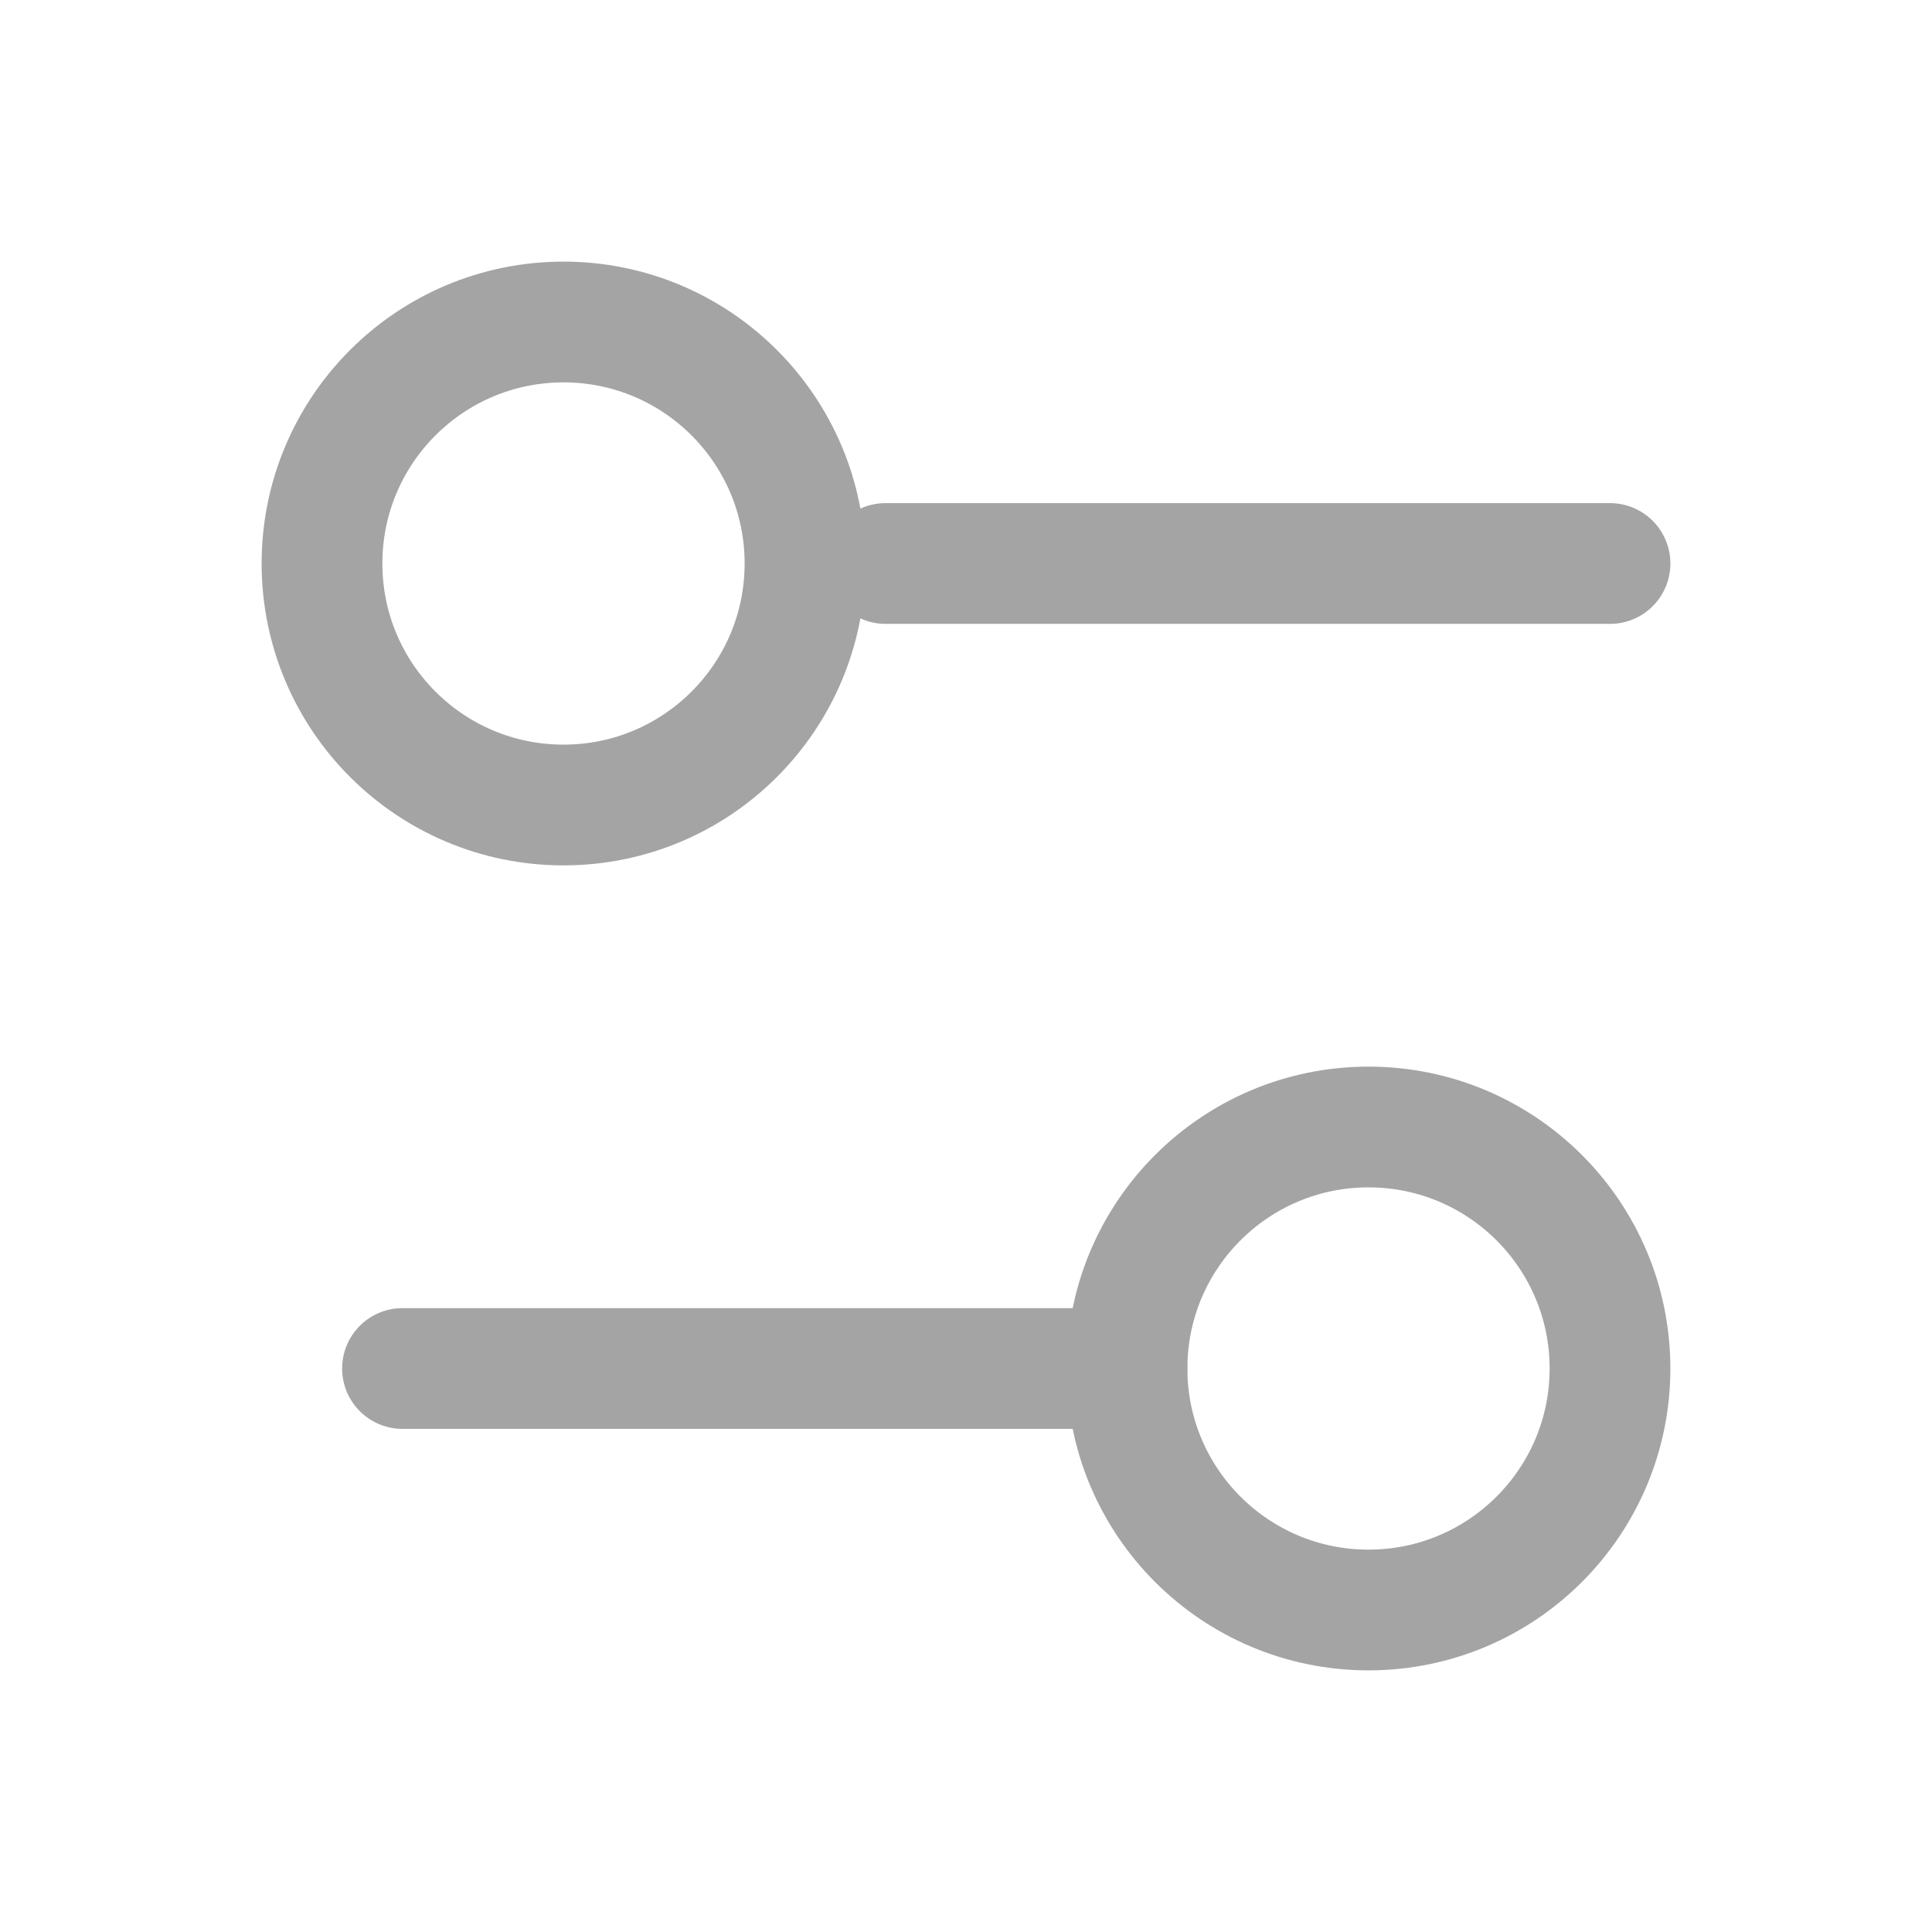
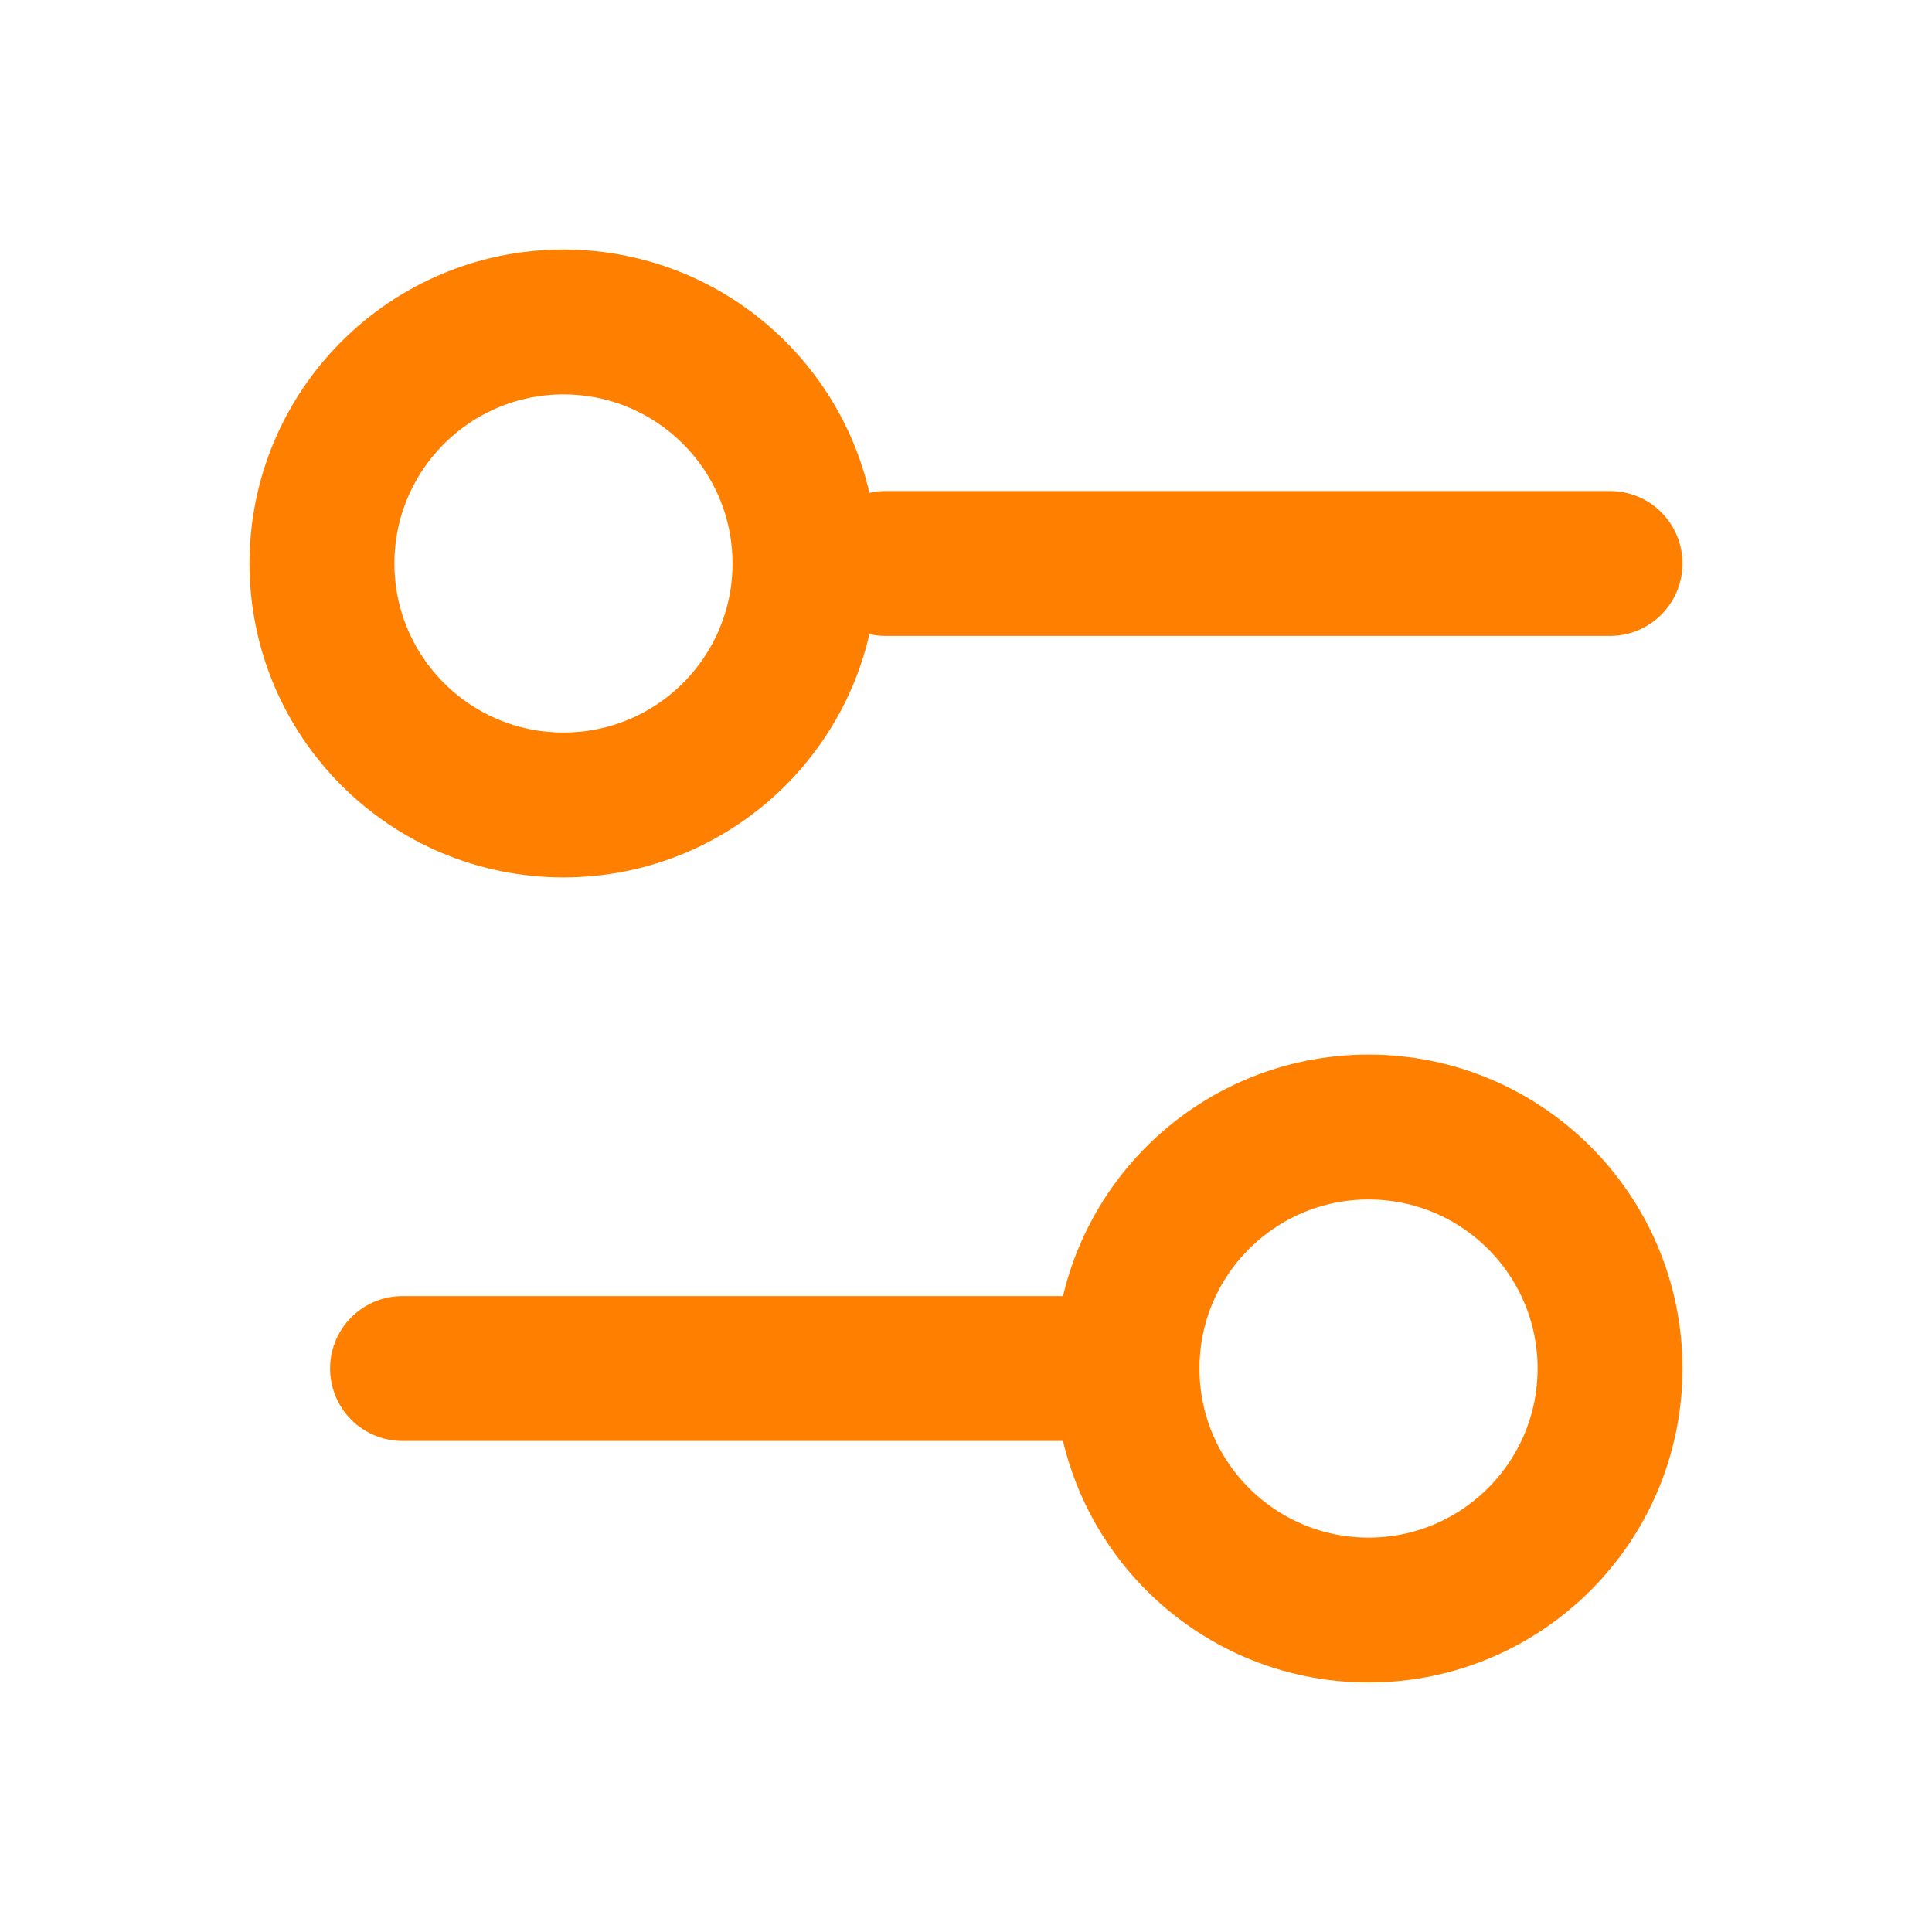
- <svg xmlns="http://www.w3.org/2000/svg" width="24" height="24" viewBox="0 0 24 24" fill="none">
-   <path d="M20 7H11" stroke="#A4A4A4" stroke-width="1.5" stroke-linecap="round" stroke-linejoin="round" />
-   <path d="M14 17H5" stroke="#A4A4A4" stroke-width="1.5" stroke-linecap="round" stroke-linejoin="round" />
-   <path d="M17 20C18.657 20 20 18.657 20 17C20 15.343 18.657 14 17 14C15.343 14 14 15.343 14 17C14 18.657 15.343 20 17 20Z" stroke="#A4A4A4" stroke-width="1.5" stroke-linecap="round" stroke-linejoin="round" />
-   <path d="M7 10C8.657 10 10 8.657 10 7C10 5.343 8.657 4 7 4C5.343 4 4 5.343 4 7C4 8.657 5.343 10 7 10Z" stroke="#A4A4A4" stroke-width="1.5" stroke-linecap="round" stroke-linejoin="round" />
+ <svg xmlns="http://www.w3.org/2000/svg" width="20" height="20" viewBox="0 0 20 20" fill="none">
+   <path d="M16.667 5.833H9.167" stroke="#FF7F00" stroke-width="1.5" stroke-linecap="round" stroke-linejoin="round" />
+   <path d="M11.667 14.167H4.167" stroke="#FF7F00" stroke-width="1.5" stroke-linecap="round" stroke-linejoin="round" />
+   <path d="M14.167 16.667C15.547 16.667 16.667 15.547 16.667 14.167C16.667 12.786 15.547 11.667 14.167 11.667C12.786 11.667 11.667 12.786 11.667 14.167C11.667 15.547 12.786 16.667 14.167 16.667Z" stroke="#FF7F00" stroke-width="1.5" stroke-linecap="round" stroke-linejoin="round" />
+   <path d="M5.833 8.333C7.214 8.333 8.333 7.214 8.333 5.833C8.333 4.453 7.214 3.333 5.833 3.333C4.453 3.333 3.333 4.453 3.333 5.833C3.333 7.214 4.453 8.333 5.833 8.333Z" stroke="#FF7F00" stroke-width="1.5" stroke-linecap="round" stroke-linejoin="round" />
</svg>
